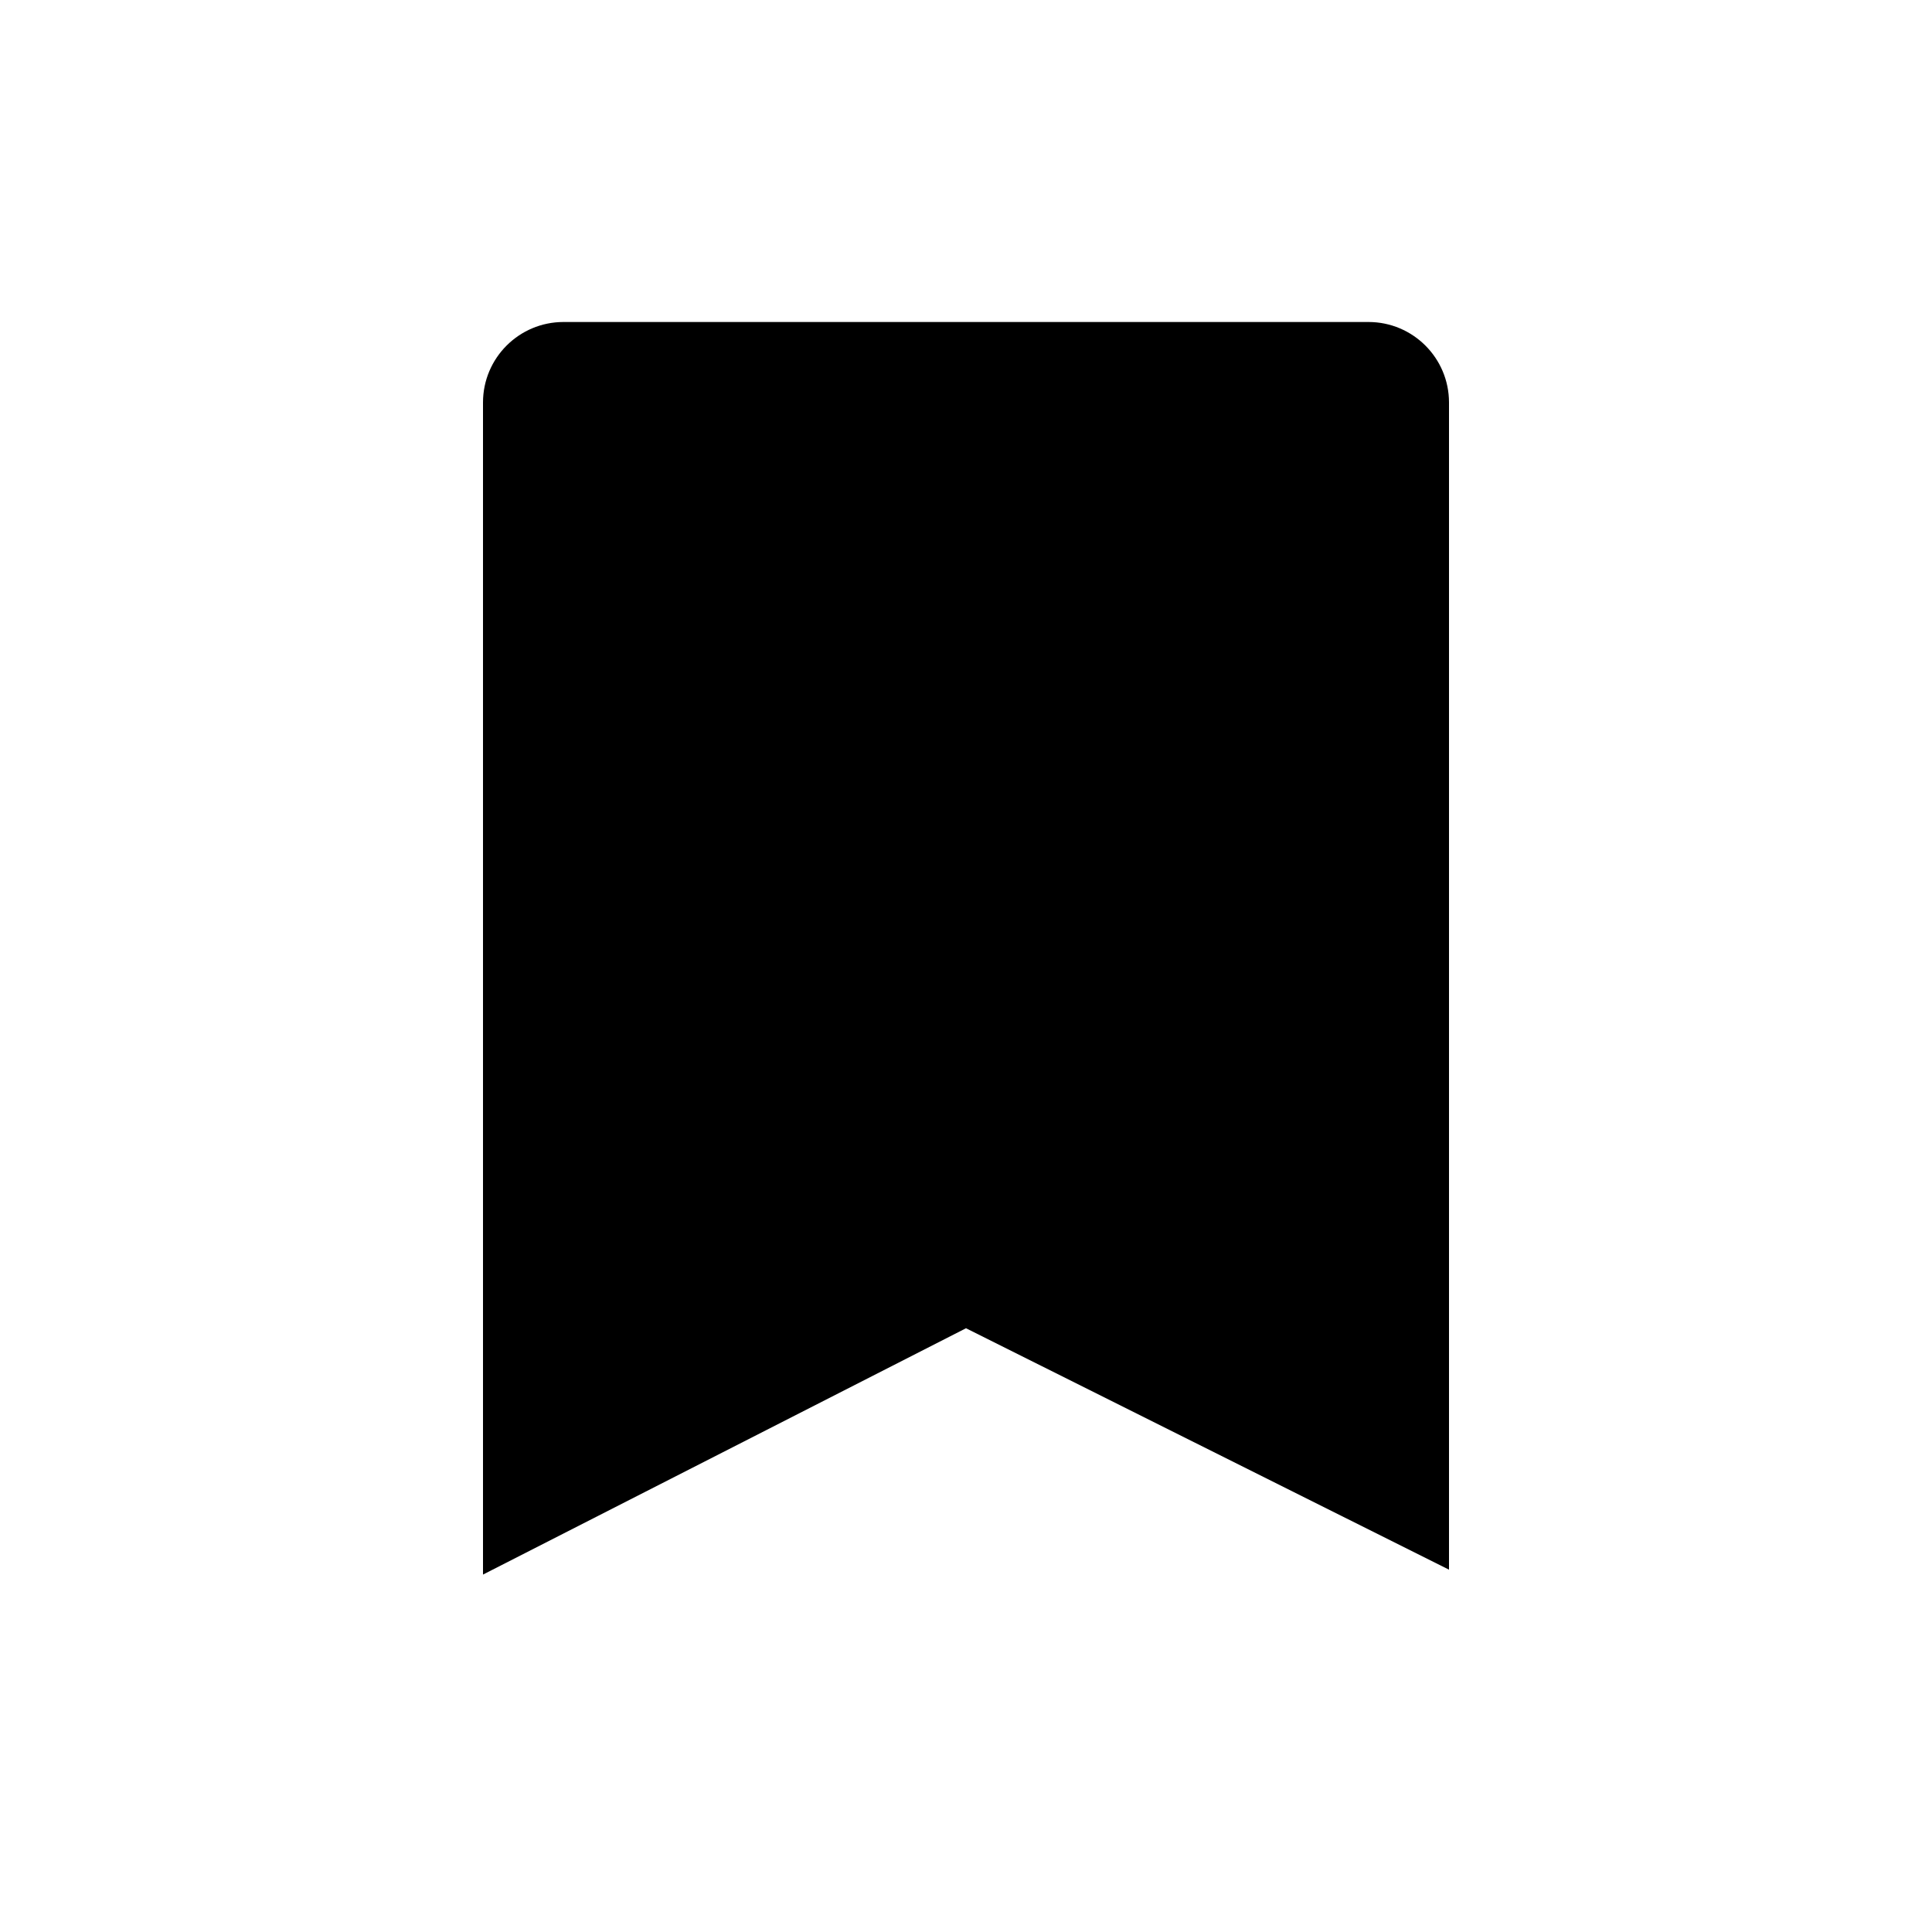
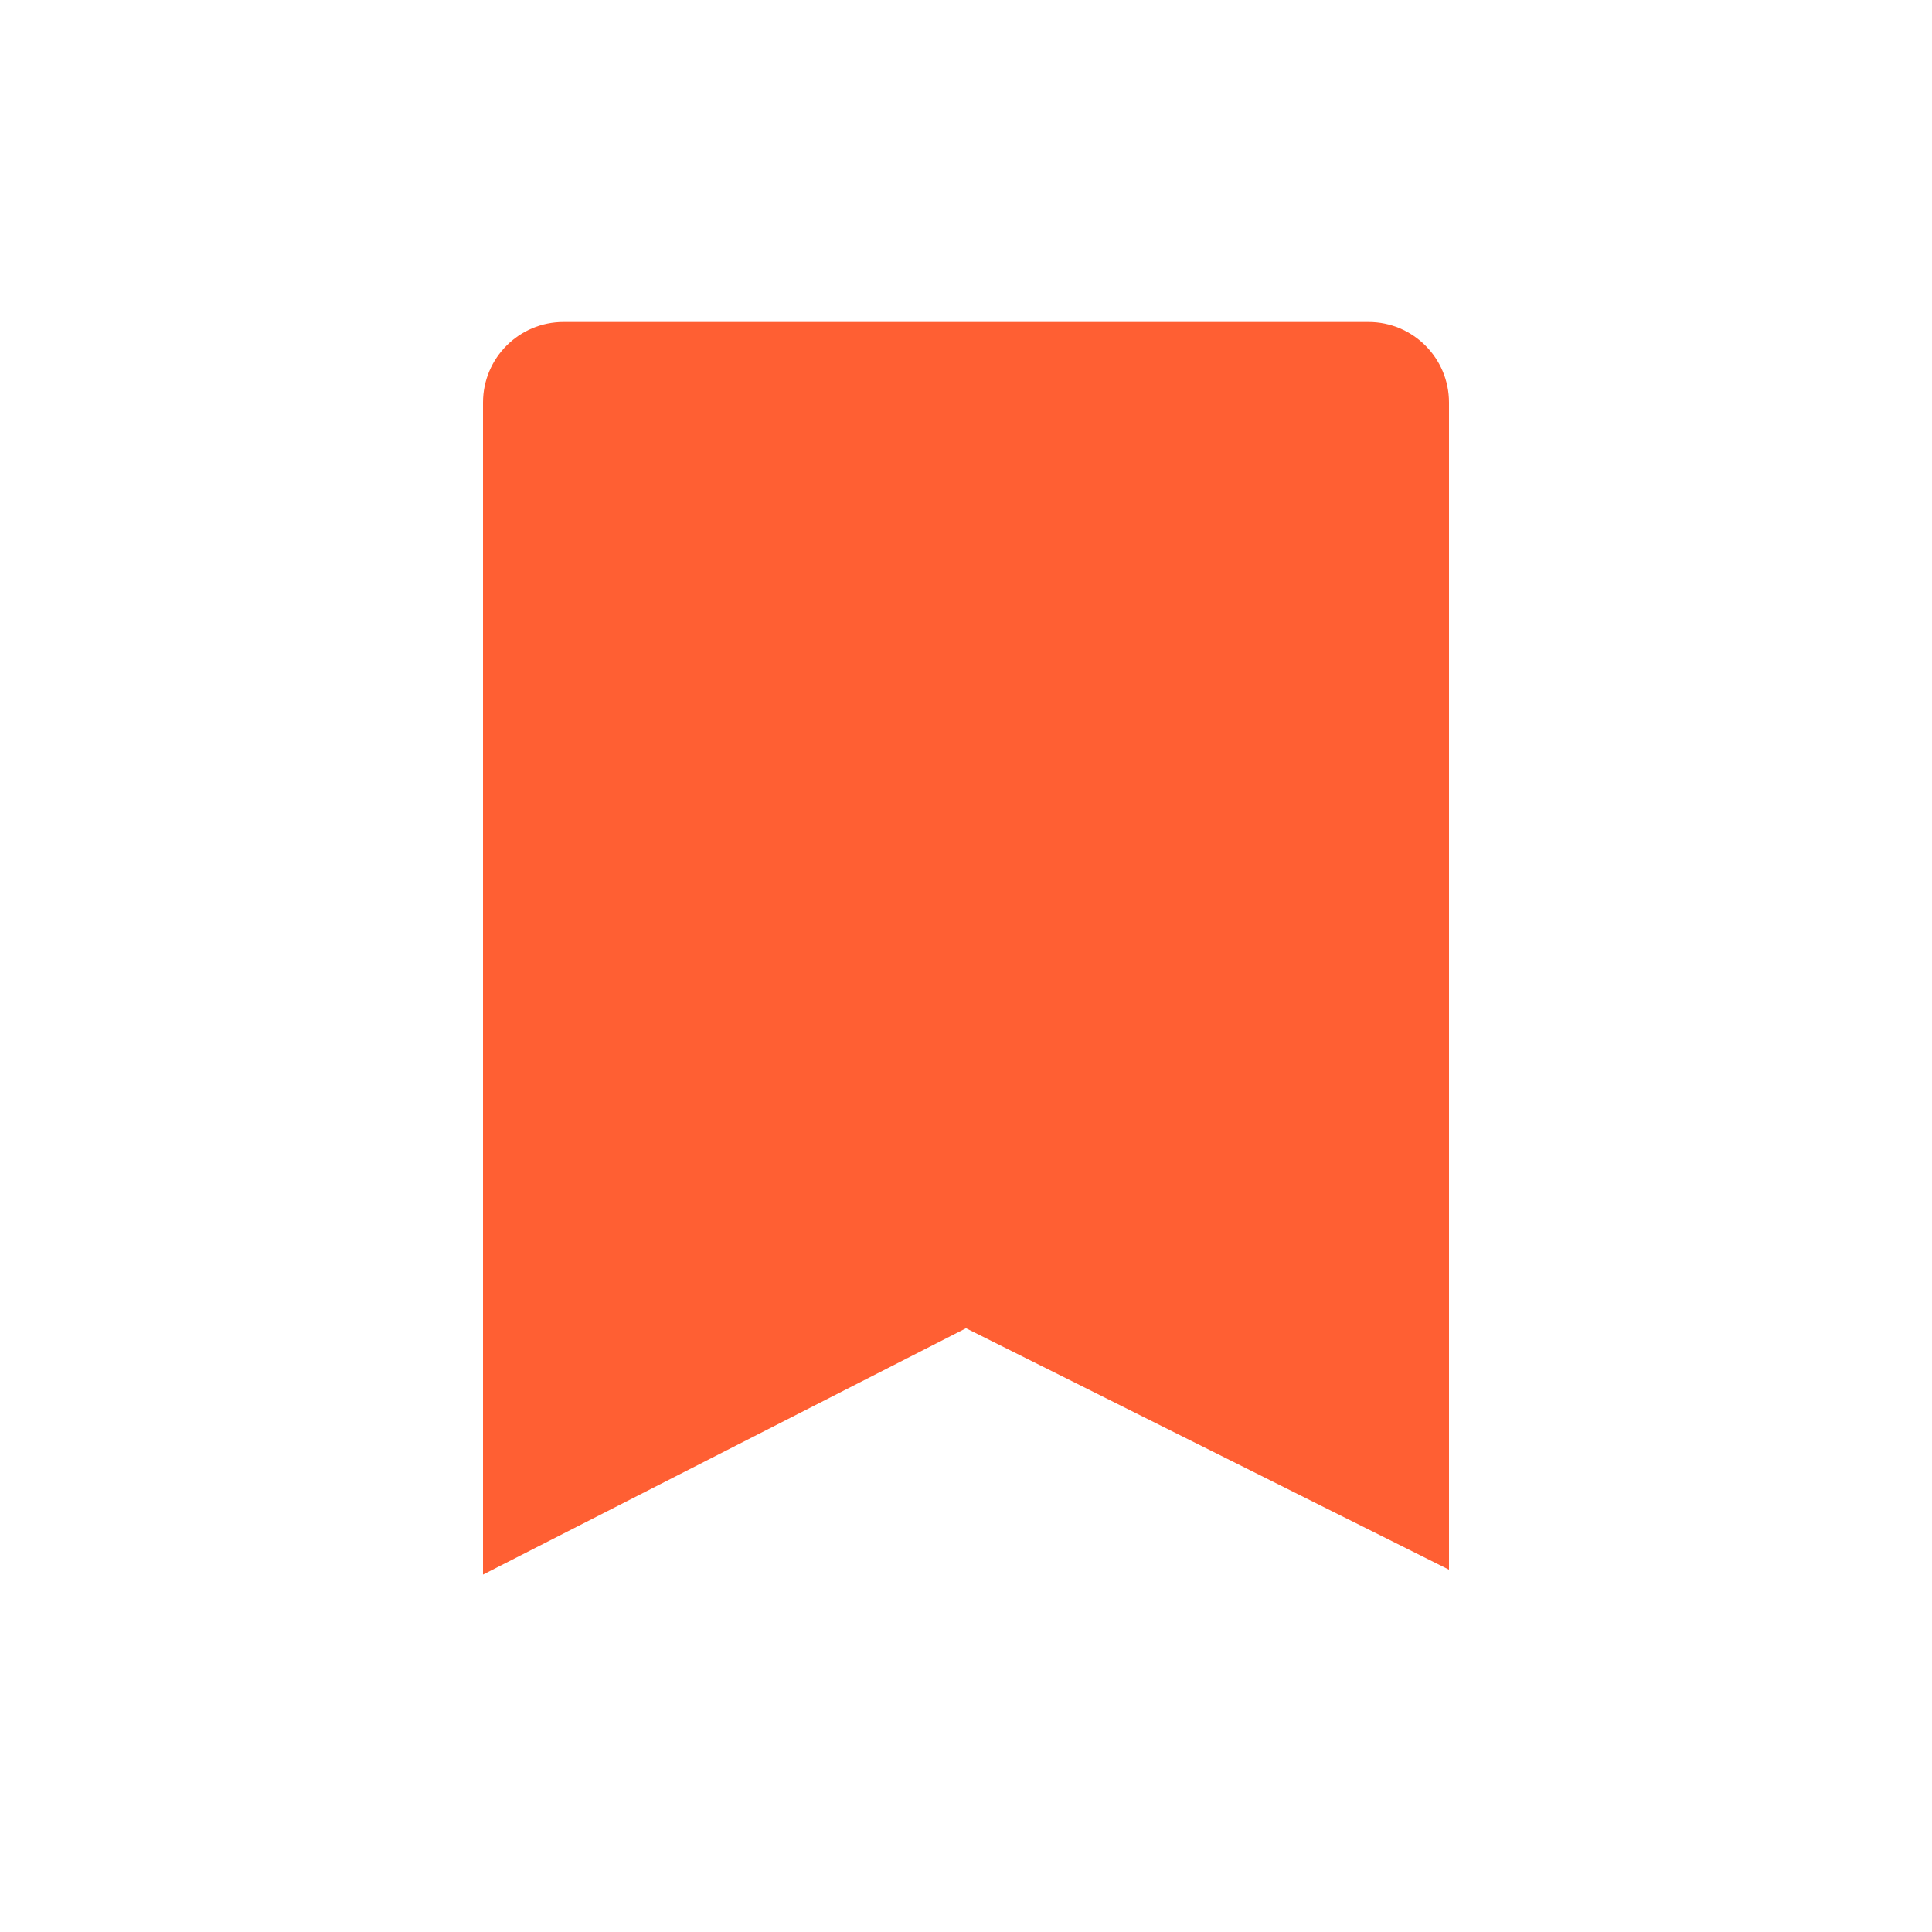
- <svg xmlns="http://www.w3.org/2000/svg" width="24" height="24" viewBox="0 0 24 24" fill="currentColor">
-   <path fill-rule="evenodd" clip-rule="evenodd" d="M7 4C6.448 4 6 4.448 6 5V19.56L12 16.5L18 19.499V5C18 4.448 17.552 4 17 4H7Z" fill="currentColor" />
+ <svg xmlns="http://www.w3.org/2000/svg" width="30" height="30" viewBox="0 0 24 24" fill="#ff5f33">
+   <path fill-rule="evenodd" clip-rule="evenodd" d="M7 4C6.448 4 6 4.448 6 5V19.56L12 16.5L18 19.499V5C18 4.448 17.552 4 17 4H7Z" fill="#ff5f33" />
</svg>
